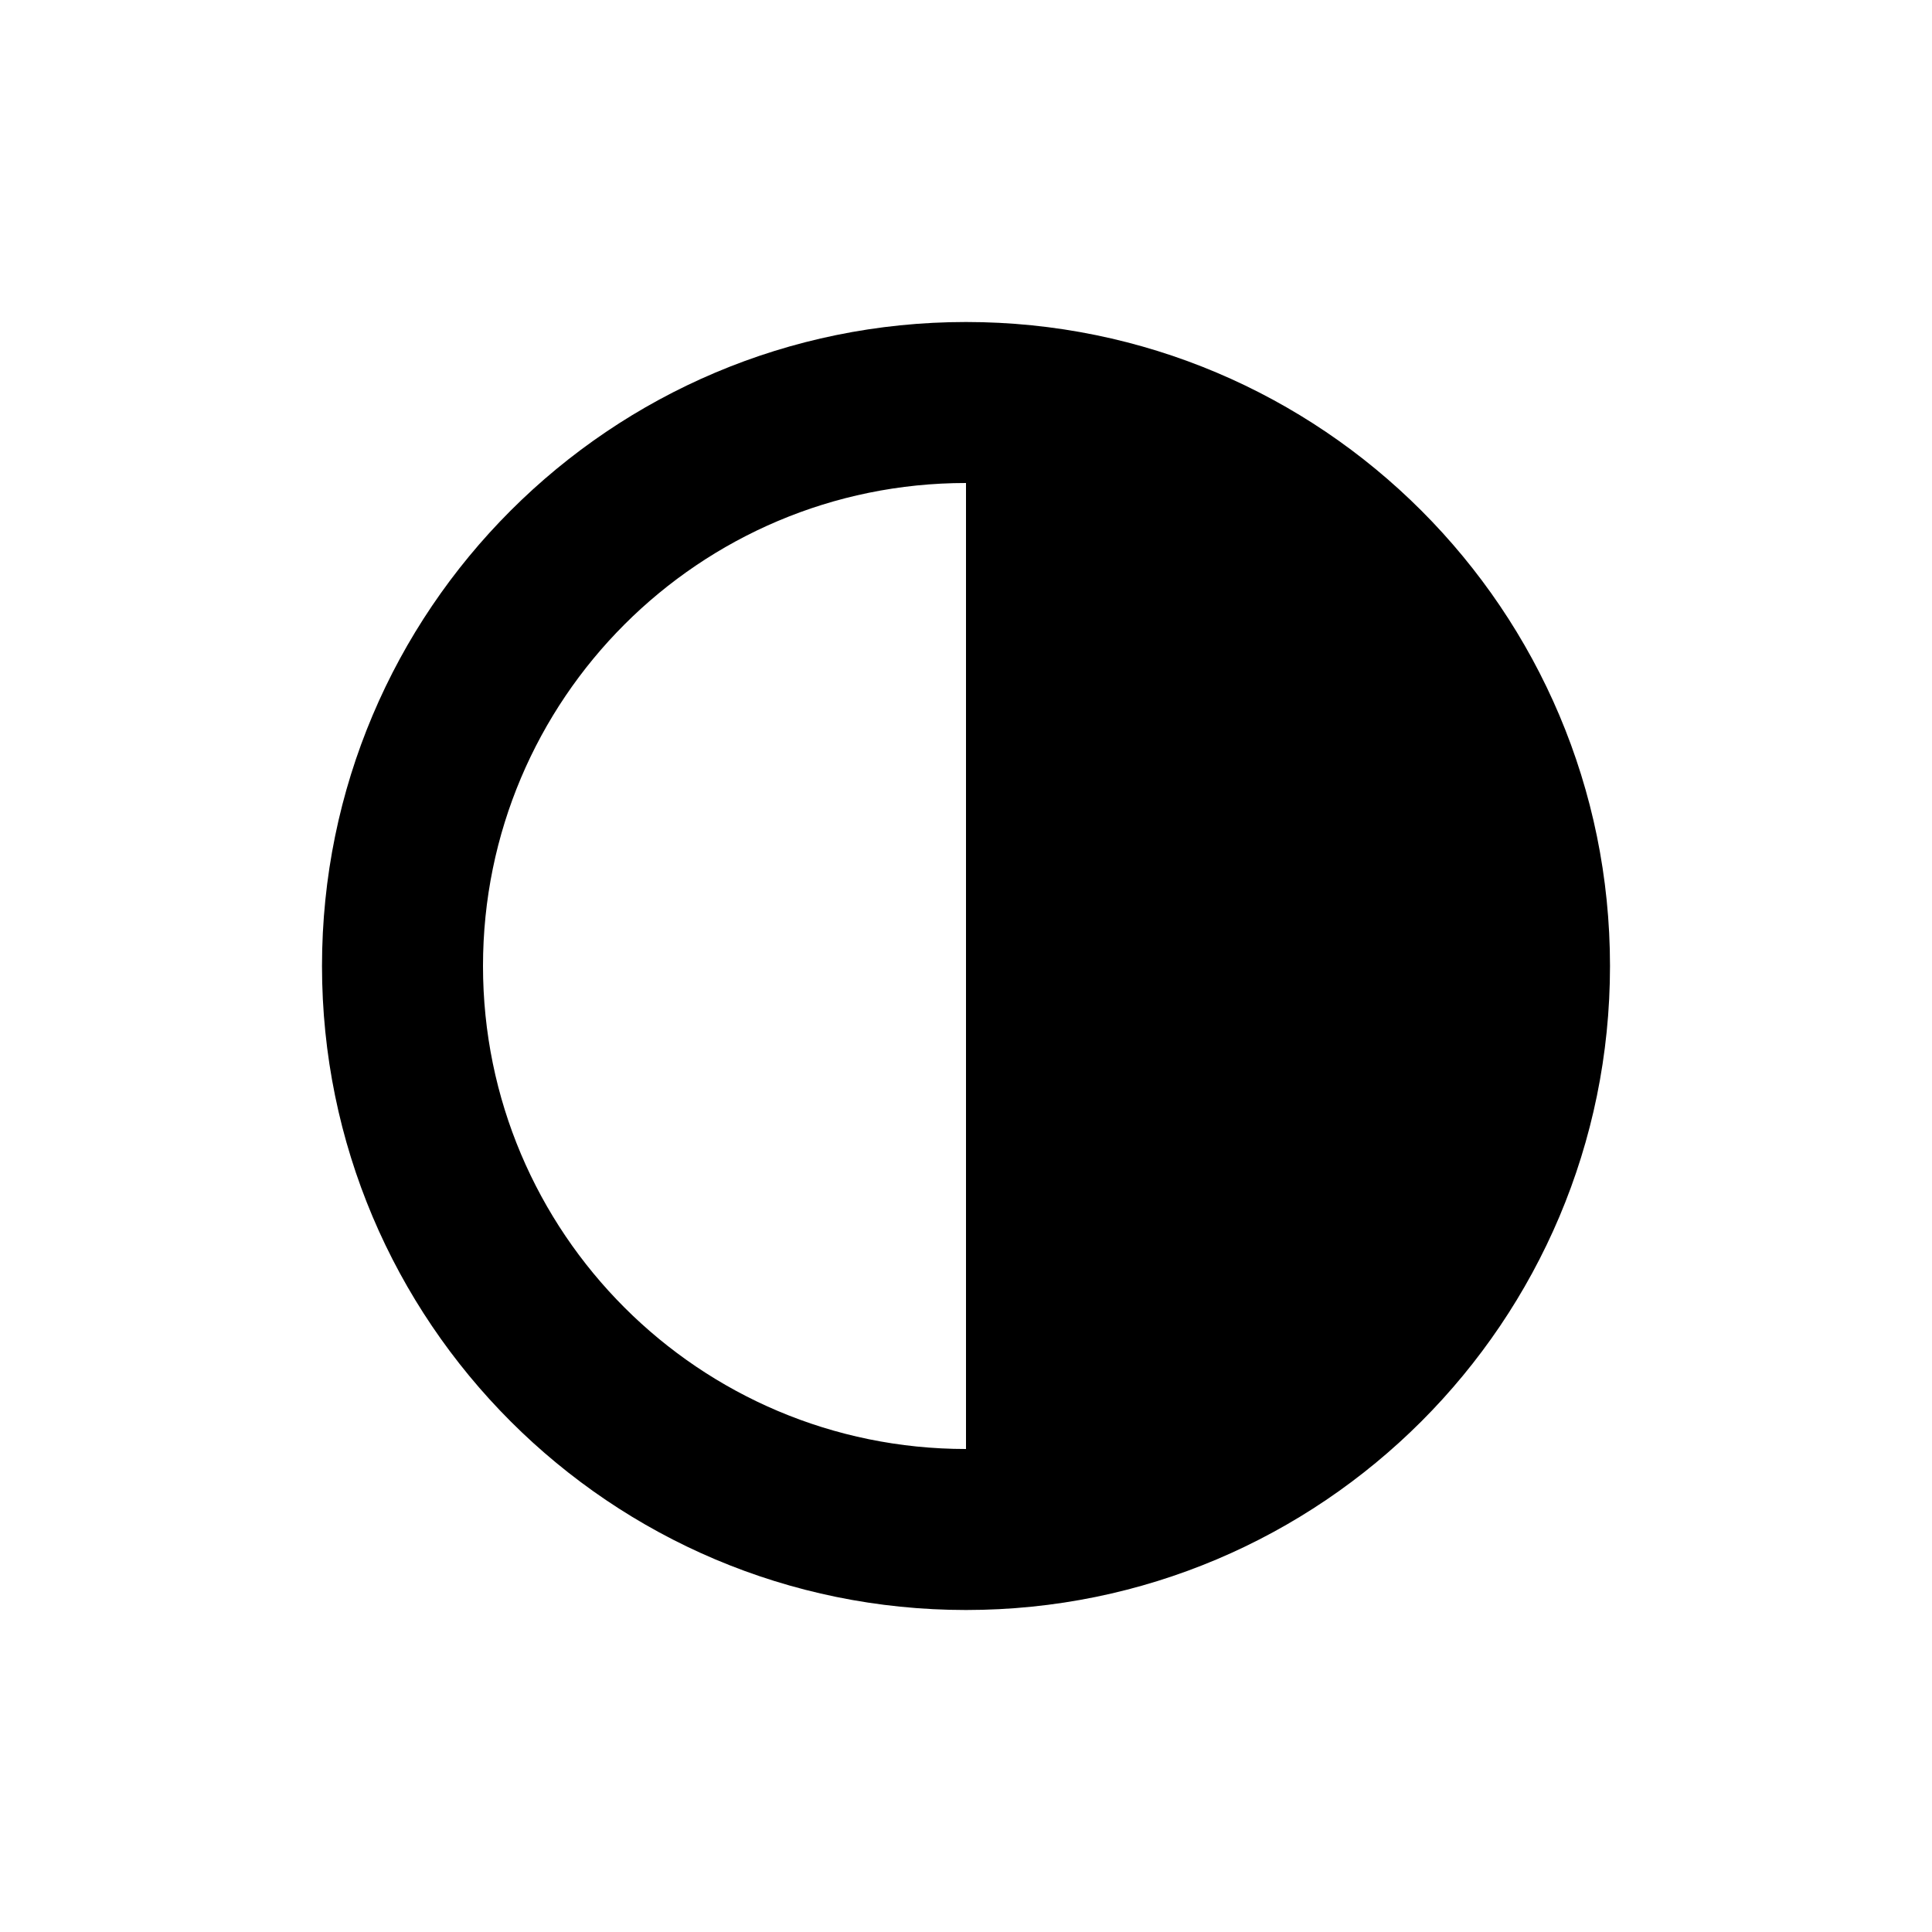
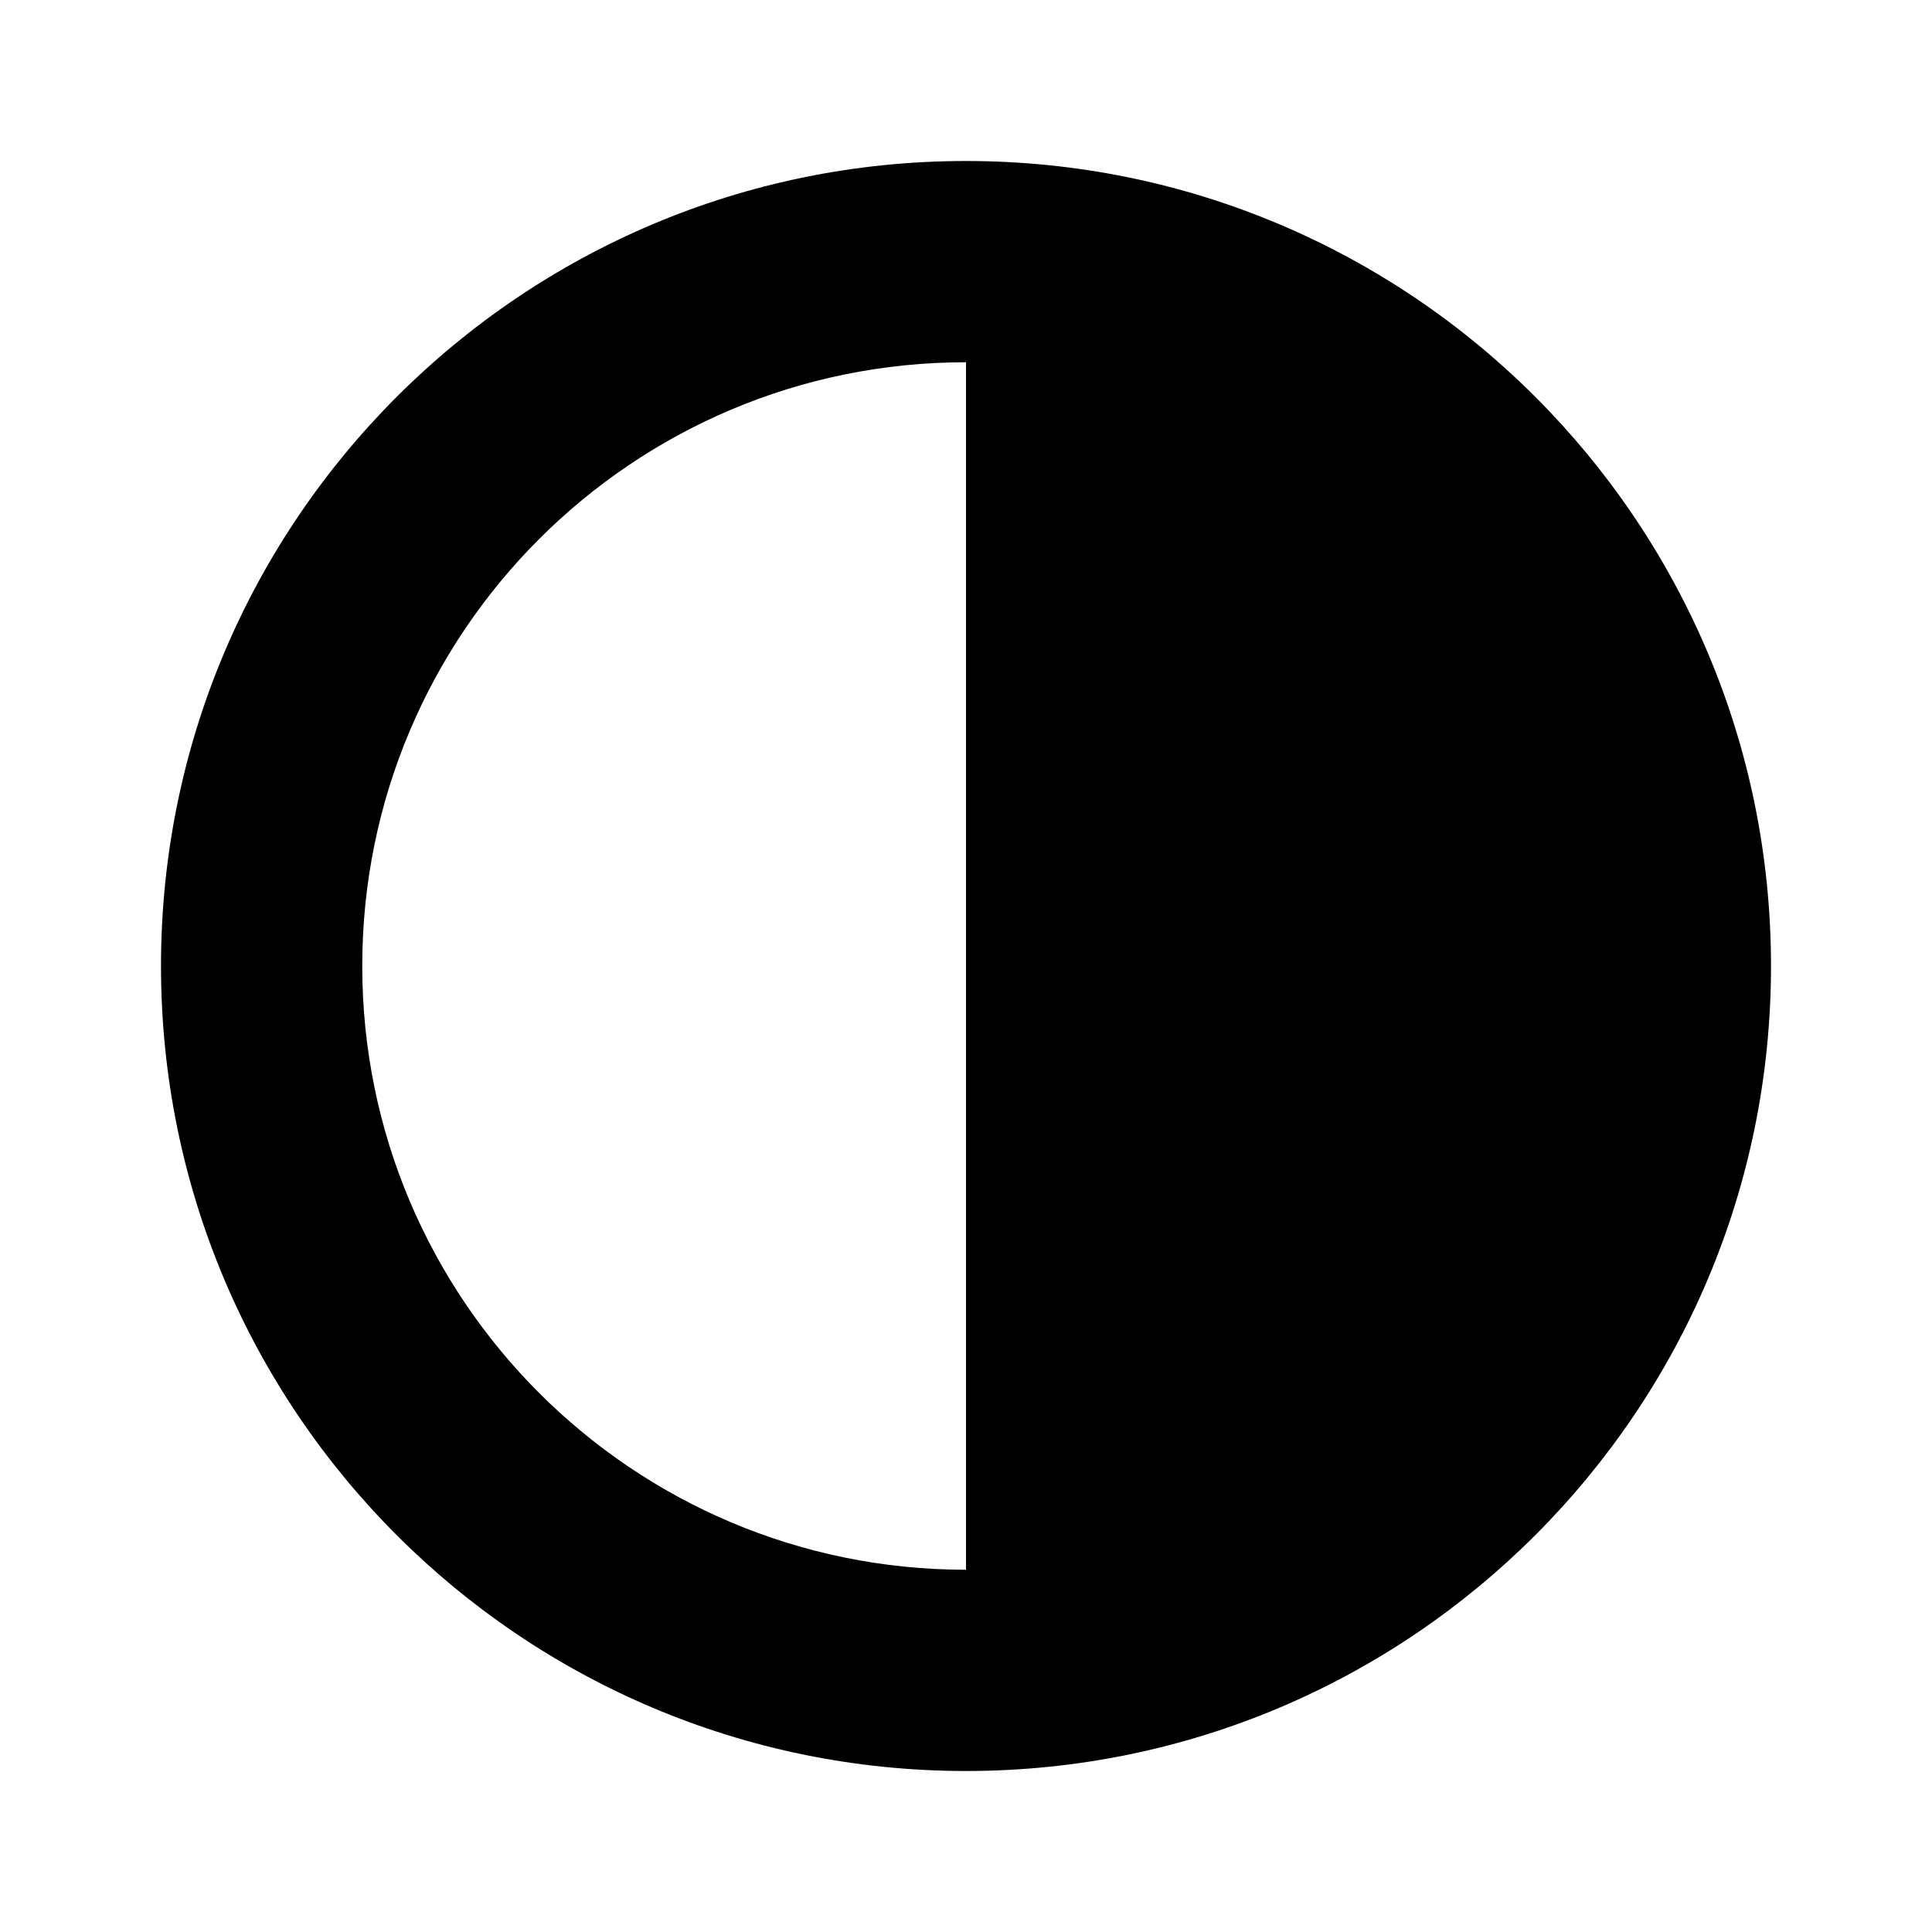
<svg xmlns="http://www.w3.org/2000/svg" width="24" height="24" viewBox="0 0 24 24">
-   <path fill-rule="evenodd" clip-rule="evenodd" d="M12 18V6a6 6 0 1 0 0 12zm0-14a8 8 0 1 1 0 16 8 8 0 0 1 0-16z" />
+   <path fill-rule="evenodd" clip-rule="evenodd" d="M12 19.5v-15a7.5 7.5 0 1 0 0 15zM12 2c5.523 0 10 4.477 10 10s-4.477 10-10 10S2 17.523 2 12 6.477 2 12 2z" />
</svg>
